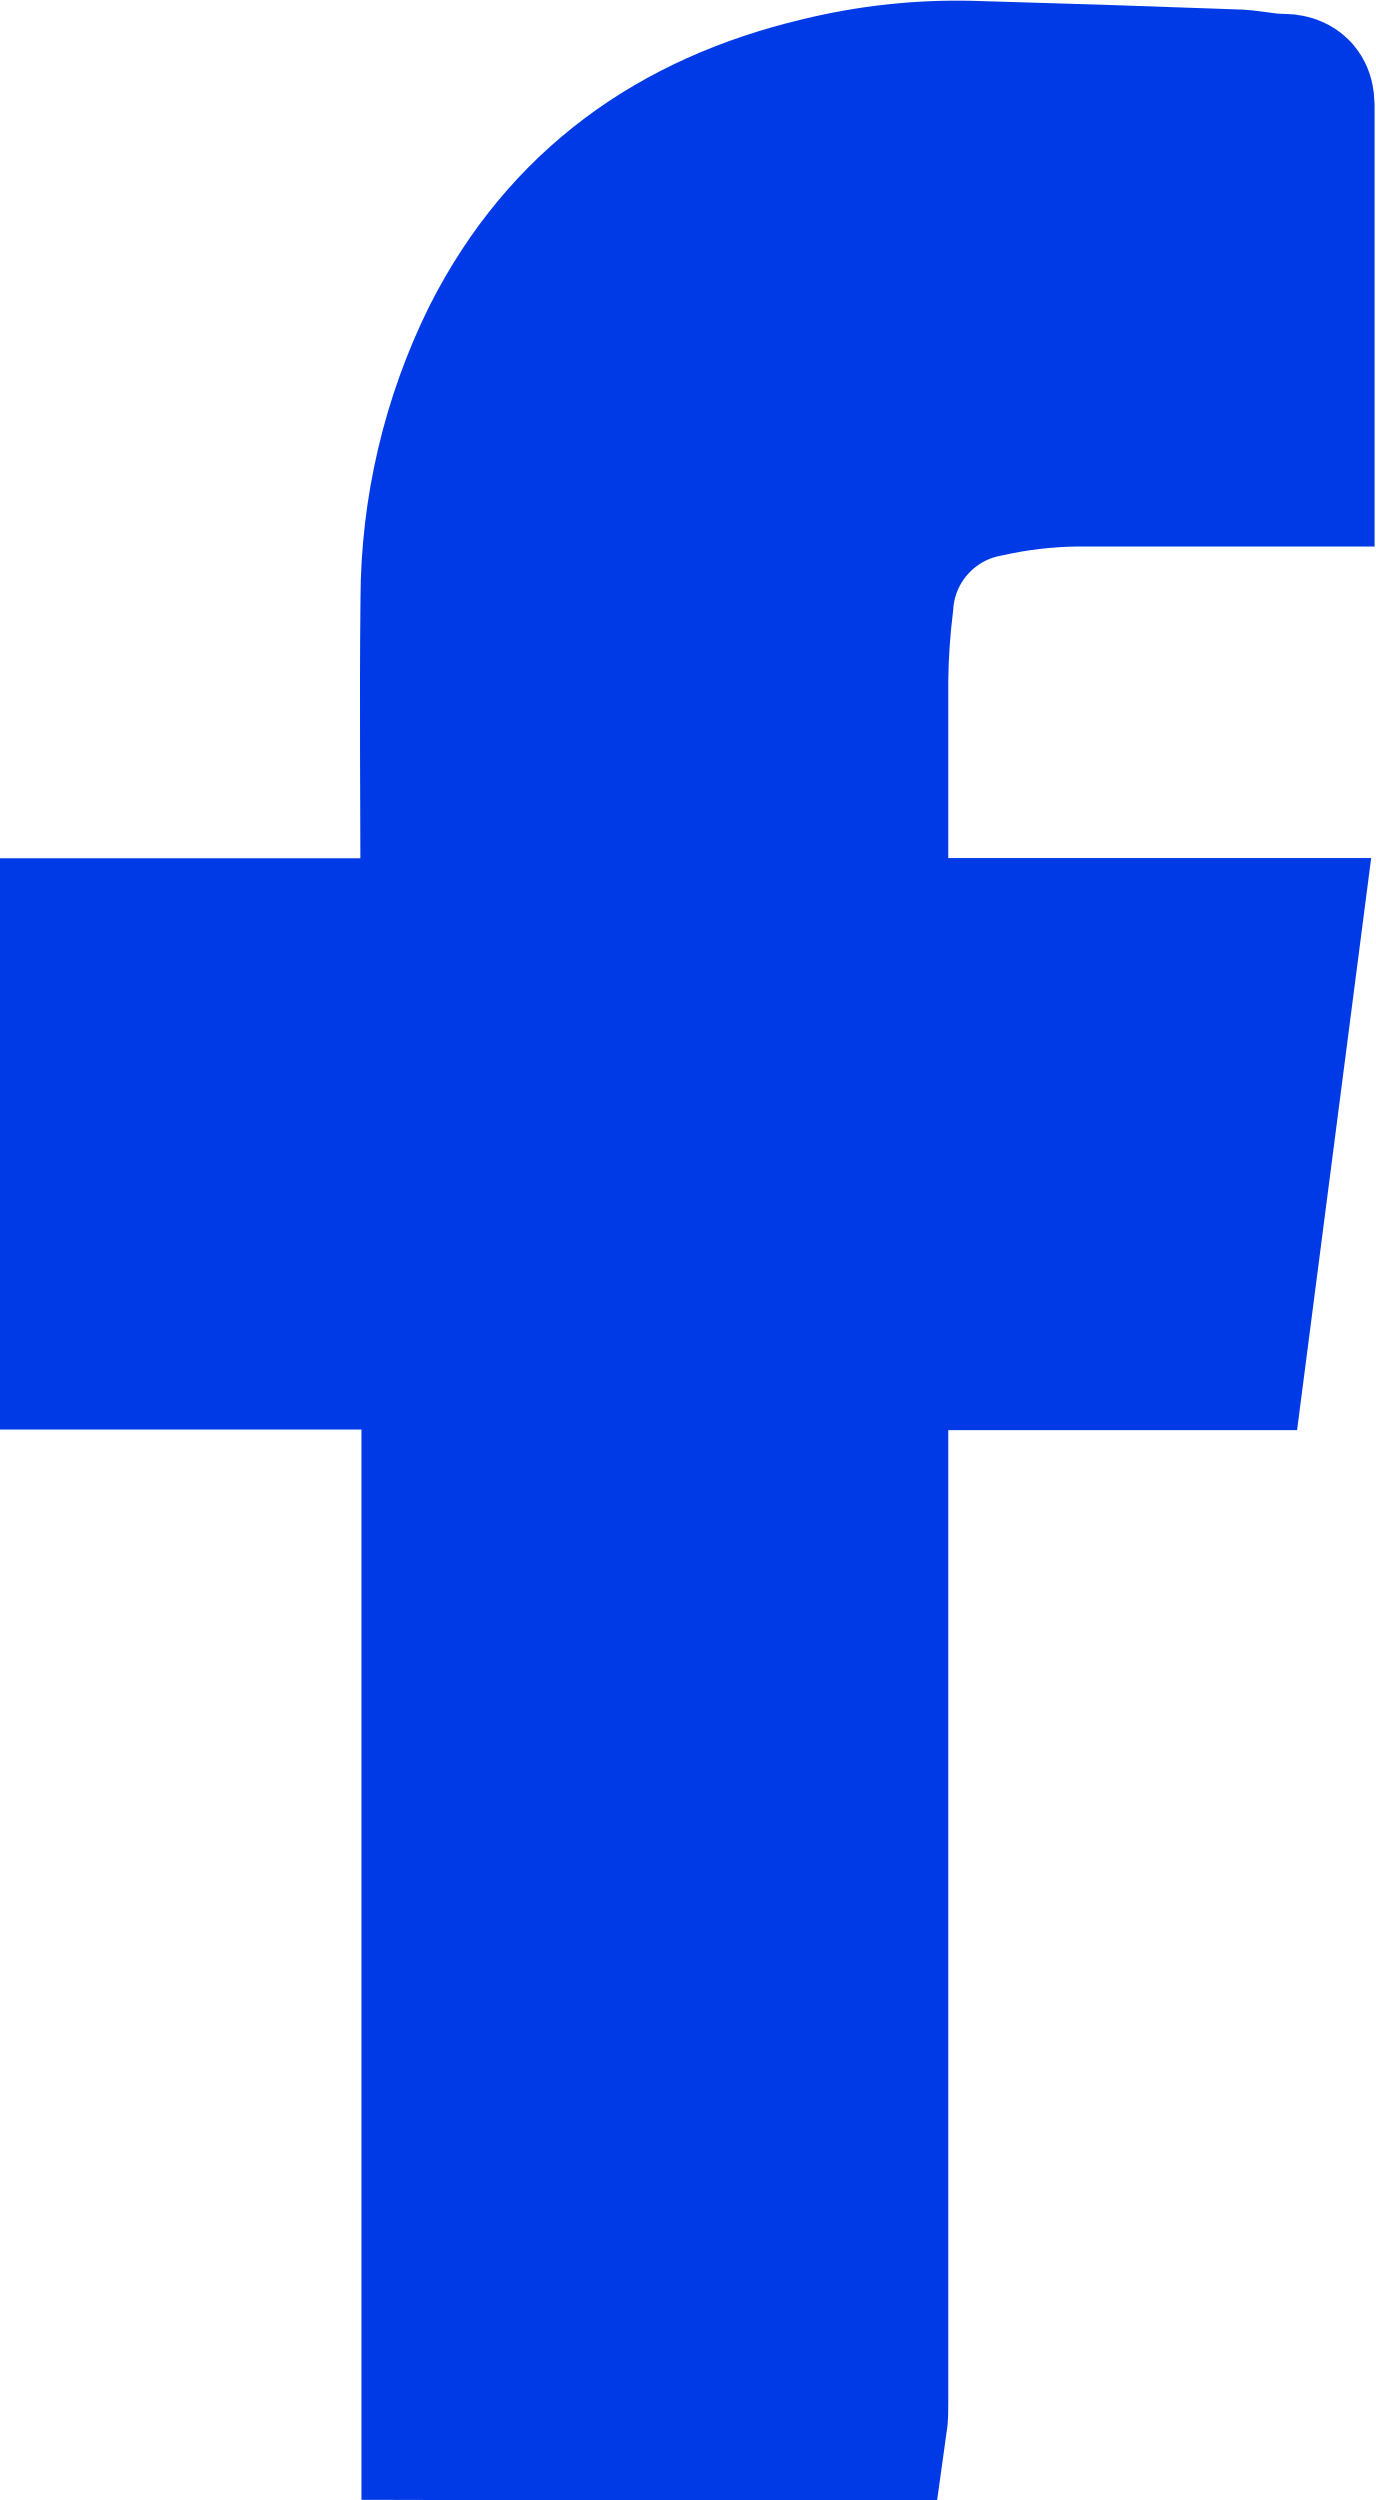
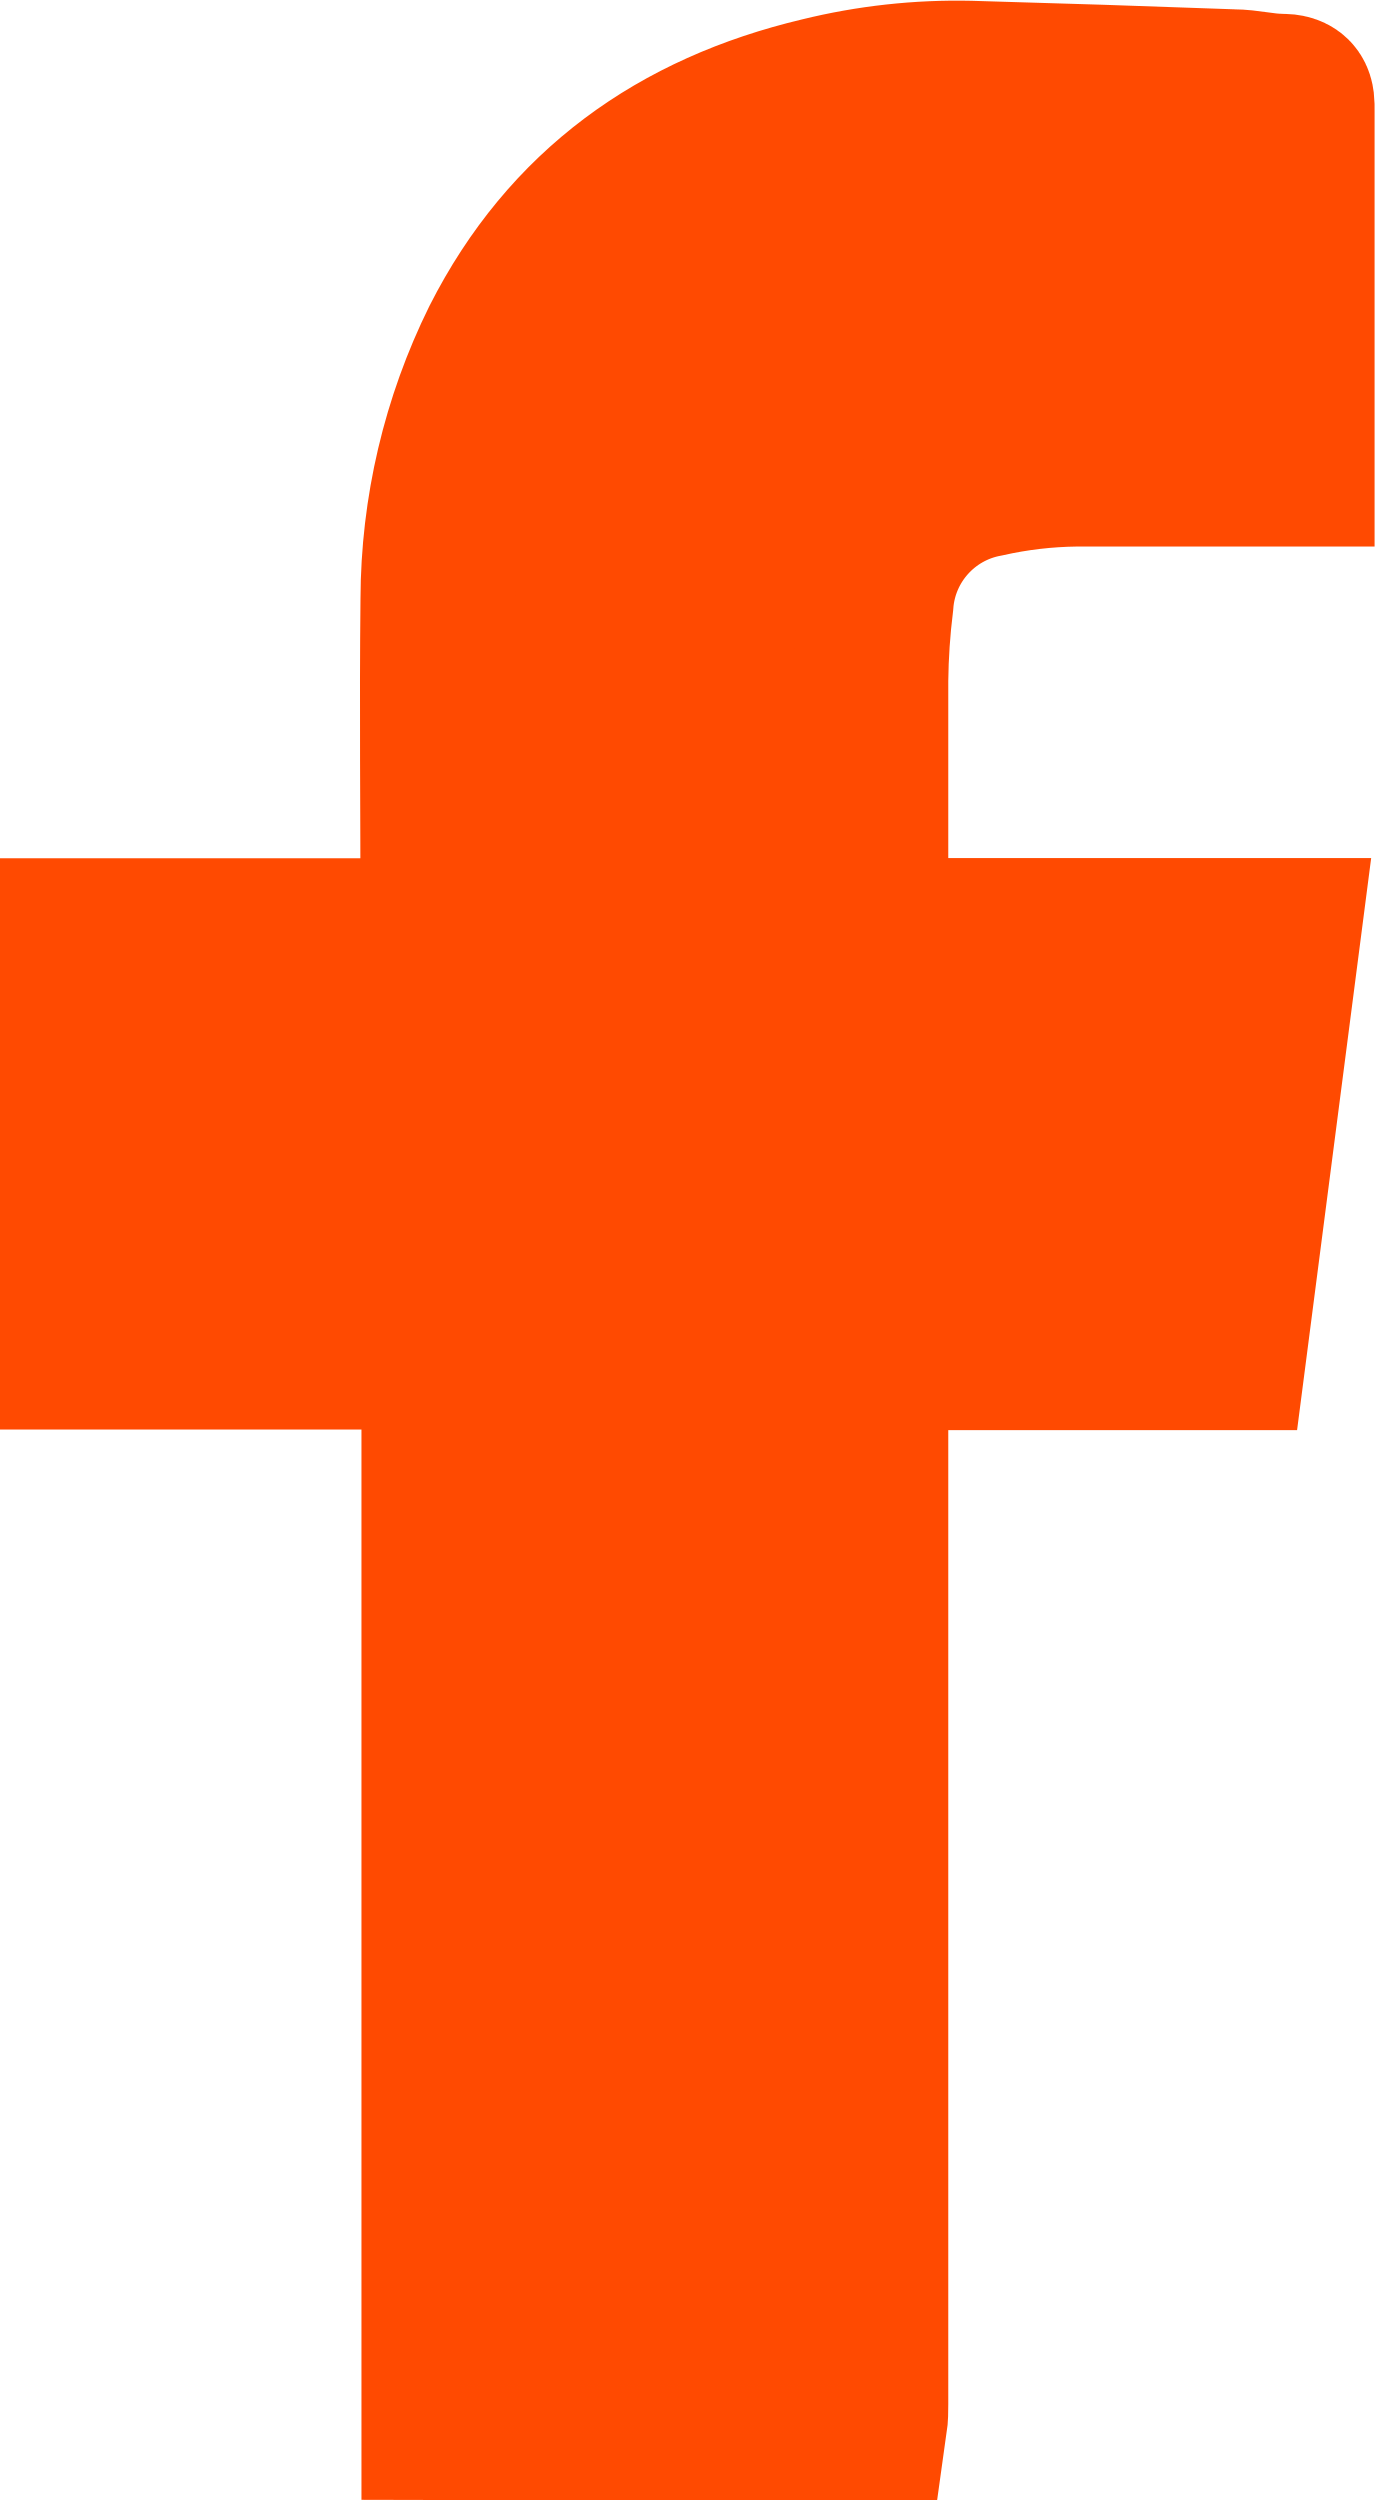
<svg xmlns="http://www.w3.org/2000/svg" id="Calque_5" data-name="Calque 5" viewBox="0 0 71.04 129.13">
  <defs>
-     <style>.cls-1{fill:#003ae6;stroke:#003ae6;stroke-miterlimit:10;stroke-width:8px;}</style>
+     <style>.cls-1{fill:#ff4a01;stroke:#ff4a01;stroke-miterlimit:10;stroke-width:8px;}</style>
  </defs>
  <path class="cls-1" d="M376.58,222.68c0-.32,0-.65,0-1q0-26.64,0-53.29v-1H357.91V145.88h18.62V145c0-5.5-.06-11,0-16.51a30.34,30.34,0,0,1,3.14-13.35c3.5-6.9,9.19-10.94,16.61-12.7a29.54,29.54,0,0,1,7.72-.85q6.78.19,13.56.44c.84,0,1.66.23,2.49.23s.87.29.86,1c0,5.9,0,11.79,0,17.69v.83H420c-3.51,0-7,0-10.52,0a22.33,22.33,0,0,0-4.61.54,7,7,0,0,0-5.71,6.37,36,36,0,0,0-.27,4c0,4.11,0,8.22,0,12.33v.85h21.29c-.94,7.23-1.86,14.35-2.79,21.55h-18.5v54.31c0,.32,0,.65-.05,1Z" transform="translate(-353.91 -97.55)" />
</svg>
